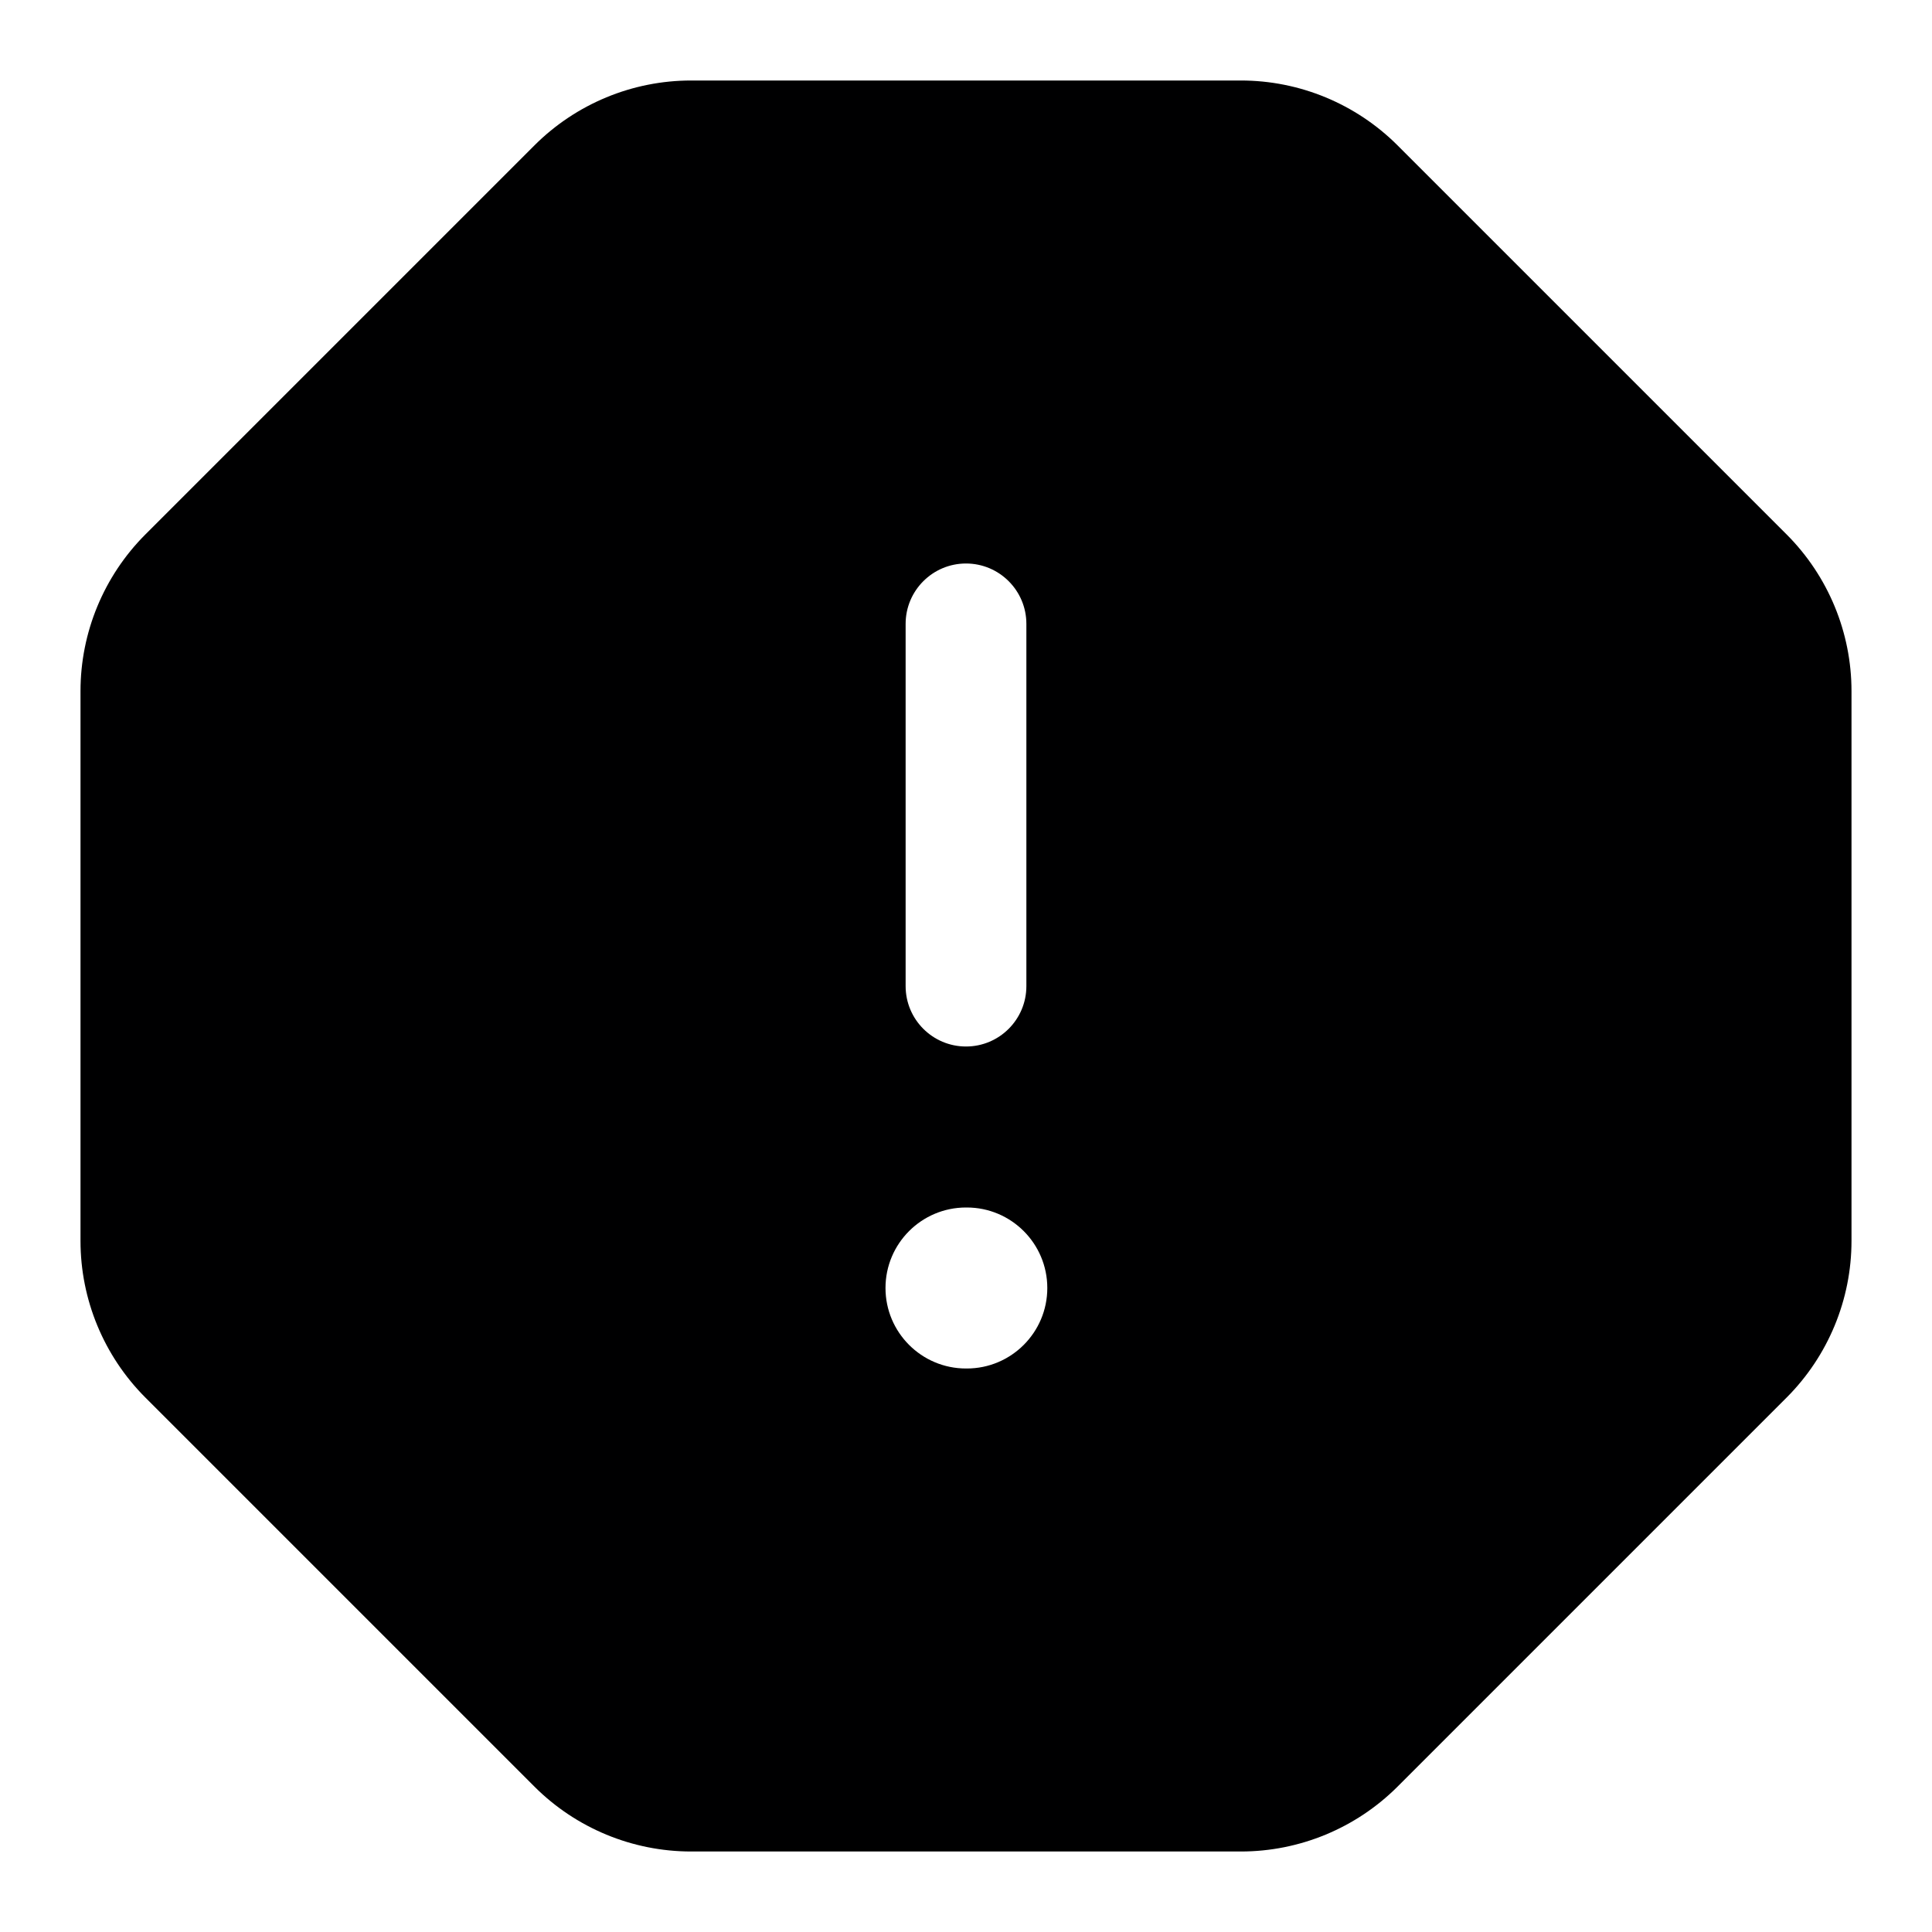
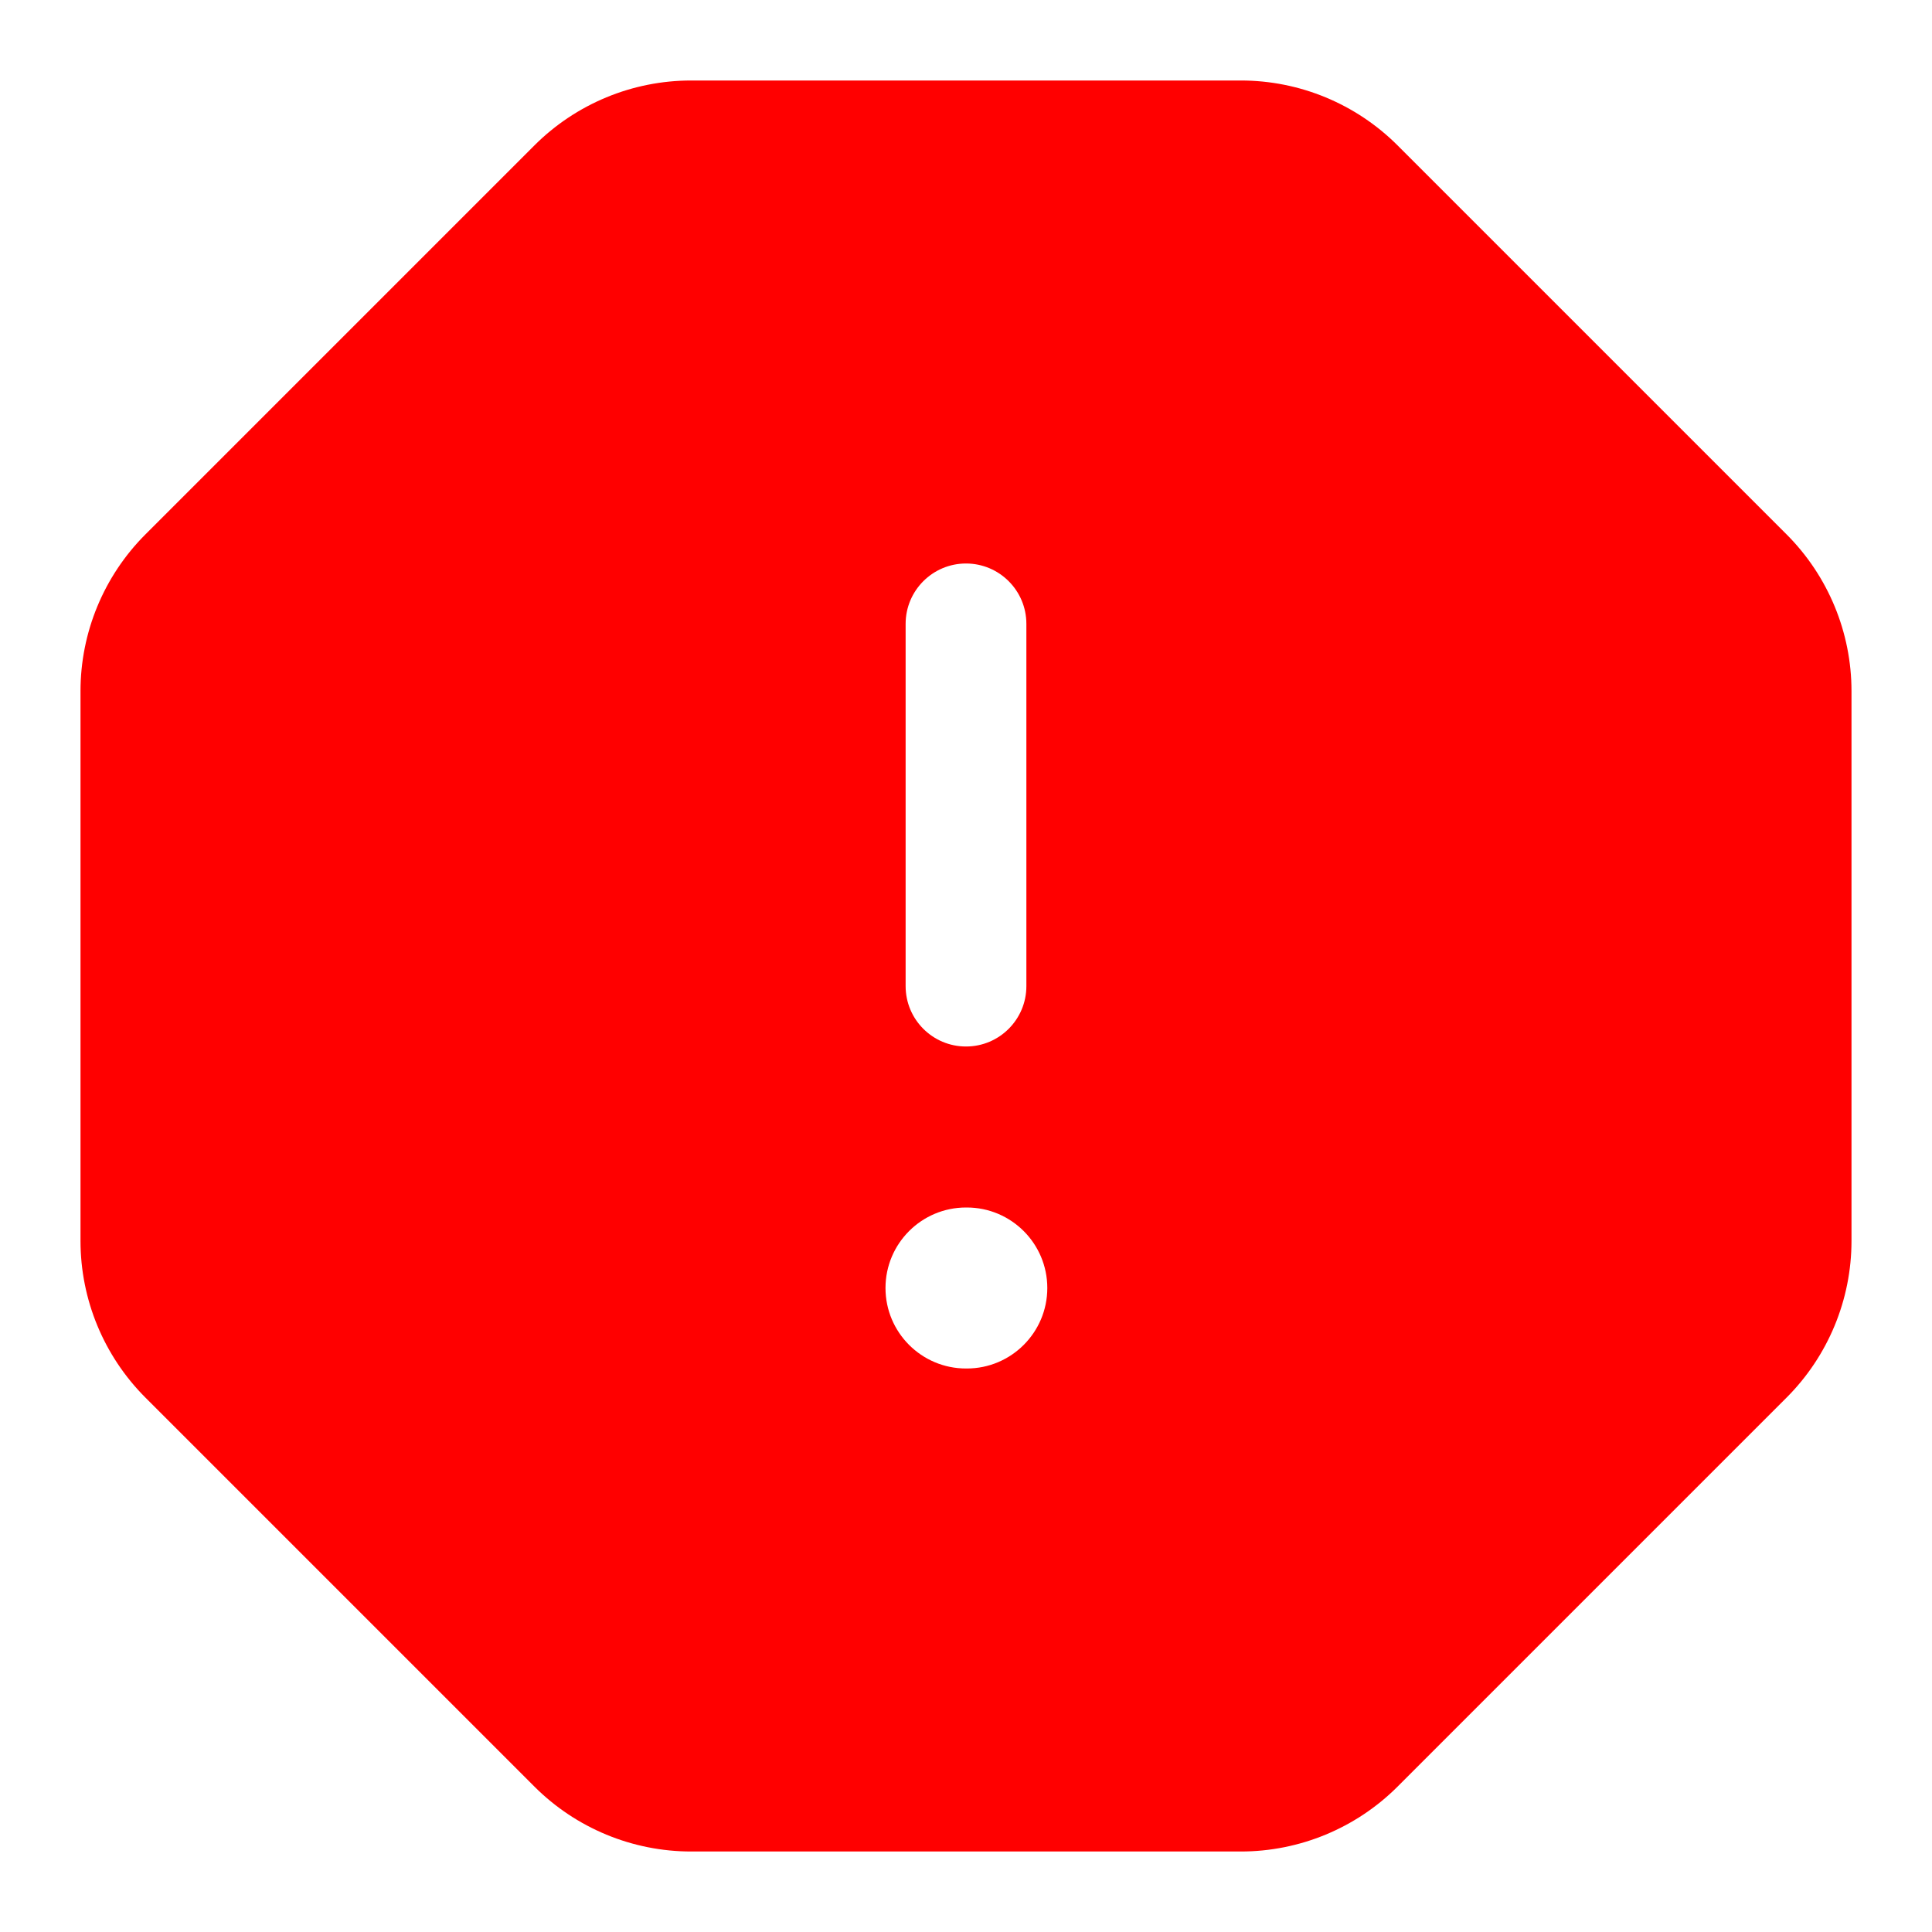
<svg xmlns="http://www.w3.org/2000/svg" width="24" height="24" viewBox="0 0 24 24" fill="none">
  <g id="size=24">
-     <path id="Path" fill-rule="evenodd" clip-rule="evenodd" d="M8.585 1C7.856 1 7.156 1.29 6.64 1.805L1.805 6.64C1.29 7.156 1 7.856 1 8.585V15.415C1 16.144 1.29 16.844 1.805 17.36L6.64 22.195C7.156 22.71 7.856 23 8.585 23H15.415C16.144 23 16.844 22.71 17.36 22.195L22.195 17.36C22.71 16.844 23 16.144 23 15.415V8.585C23 7.856 22.71 7.156 22.195 6.64L17.36 1.805C16.844 1.29 16.144 1 15.415 1H8.585ZM11.25 7.75C11.25 7.336 11.586 7 12 7C12.414 7 12.75 7.336 12.75 7.75V12.25C12.75 12.664 12.414 13 12 13C11.586 13 11.25 12.664 11.25 12.25V7.75ZM11 16C11 15.448 11.448 15 12 15H12.01C12.562 15 13.01 15.448 13.01 16C13.01 16.552 12.562 17 12.01 17H12C11.448 17 11 16.552 11 16Z" fill="#000001" />
+     <path id="Path" fill-rule="evenodd" clip-rule="evenodd" d="M8.585 1C7.856 1 7.156 1.29 6.64 1.805L1.805 6.64C1.29 7.156 1 7.856 1 8.585V15.415C1 16.144 1.29 16.844 1.805 17.36L6.64 22.195C7.156 22.71 7.856 23 8.585 23H15.415C16.144 23 16.844 22.71 17.36 22.195L22.195 17.36C22.71 16.844 23 16.144 23 15.415V8.585C23 7.856 22.71 7.156 22.195 6.64L17.36 1.805C16.844 1.29 16.144 1 15.415 1H8.585ZM11.25 7.75C11.25 7.336 11.586 7 12 7C12.414 7 12.75 7.336 12.75 7.75V12.25C12.75 12.664 12.414 13 12 13C11.586 13 11.25 12.664 11.25 12.25V7.75ZM11 16C11 15.448 11.448 15 12 15H12.01C12.562 15 13.01 15.448 13.01 16C13.01 16.552 12.562 17 12.01 17H12C11.448 17 11 16.552 11 16Z" fill="#FF0000" />
  </g>
</svg>
